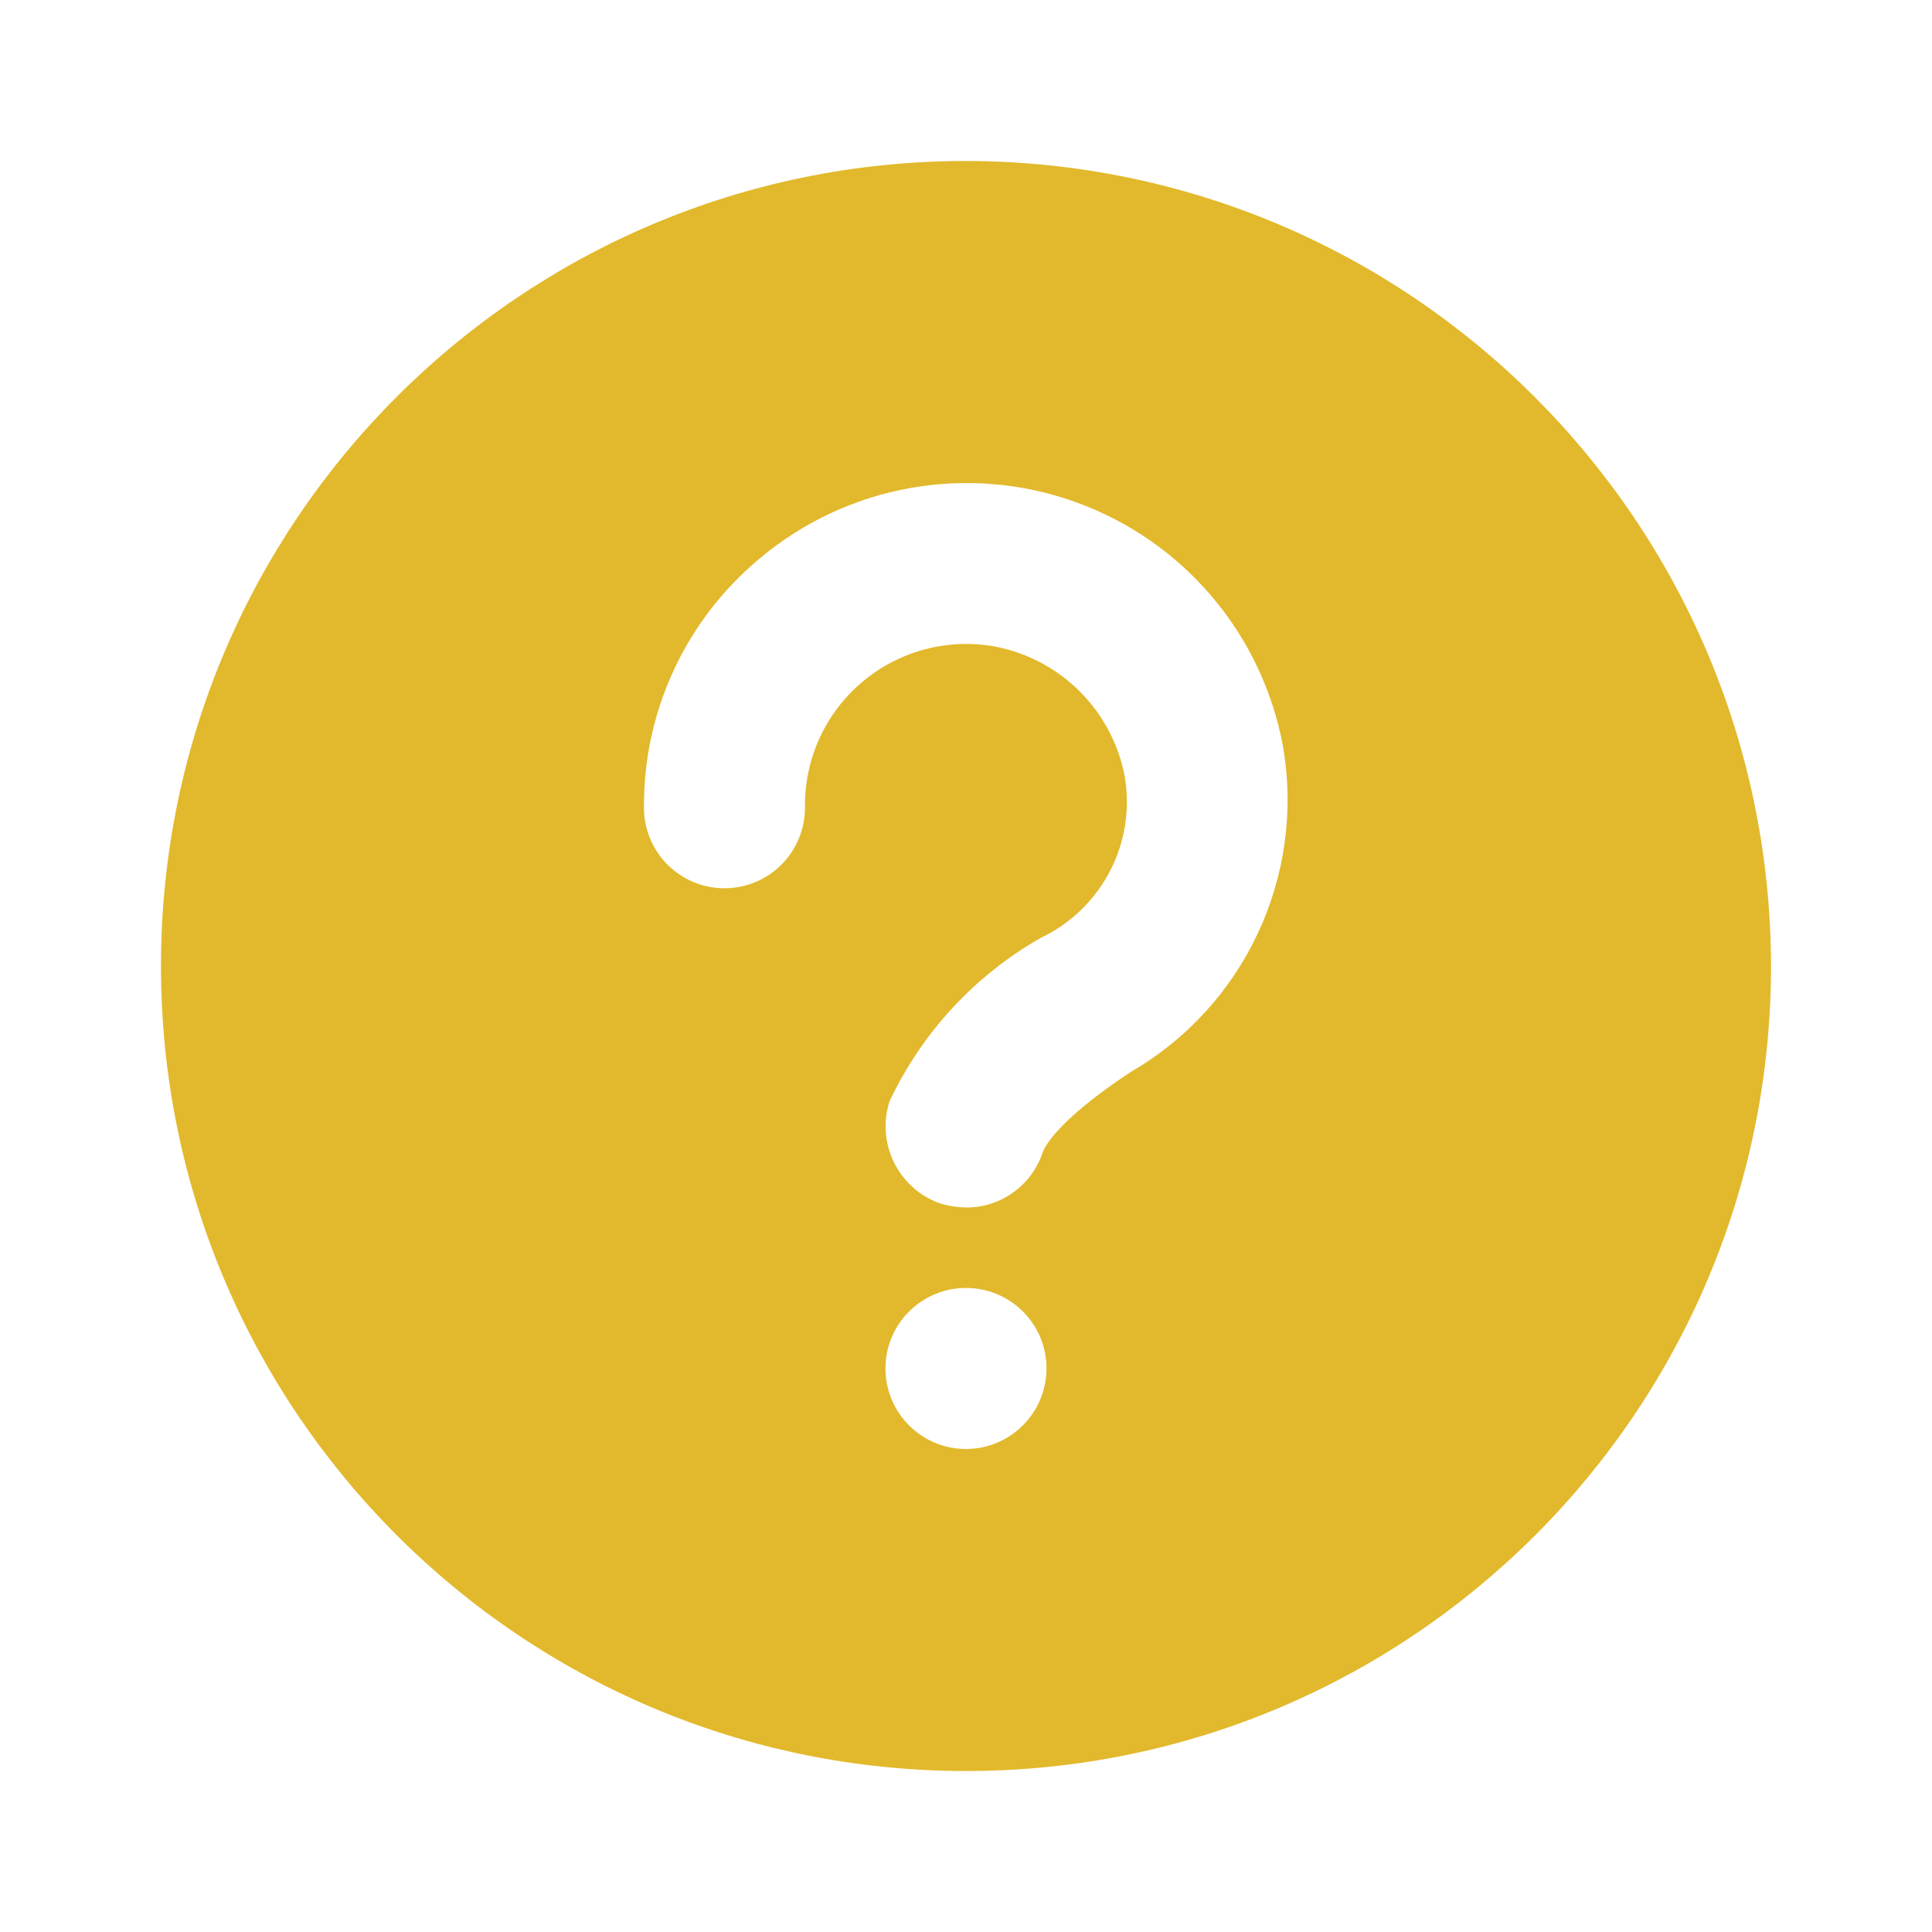
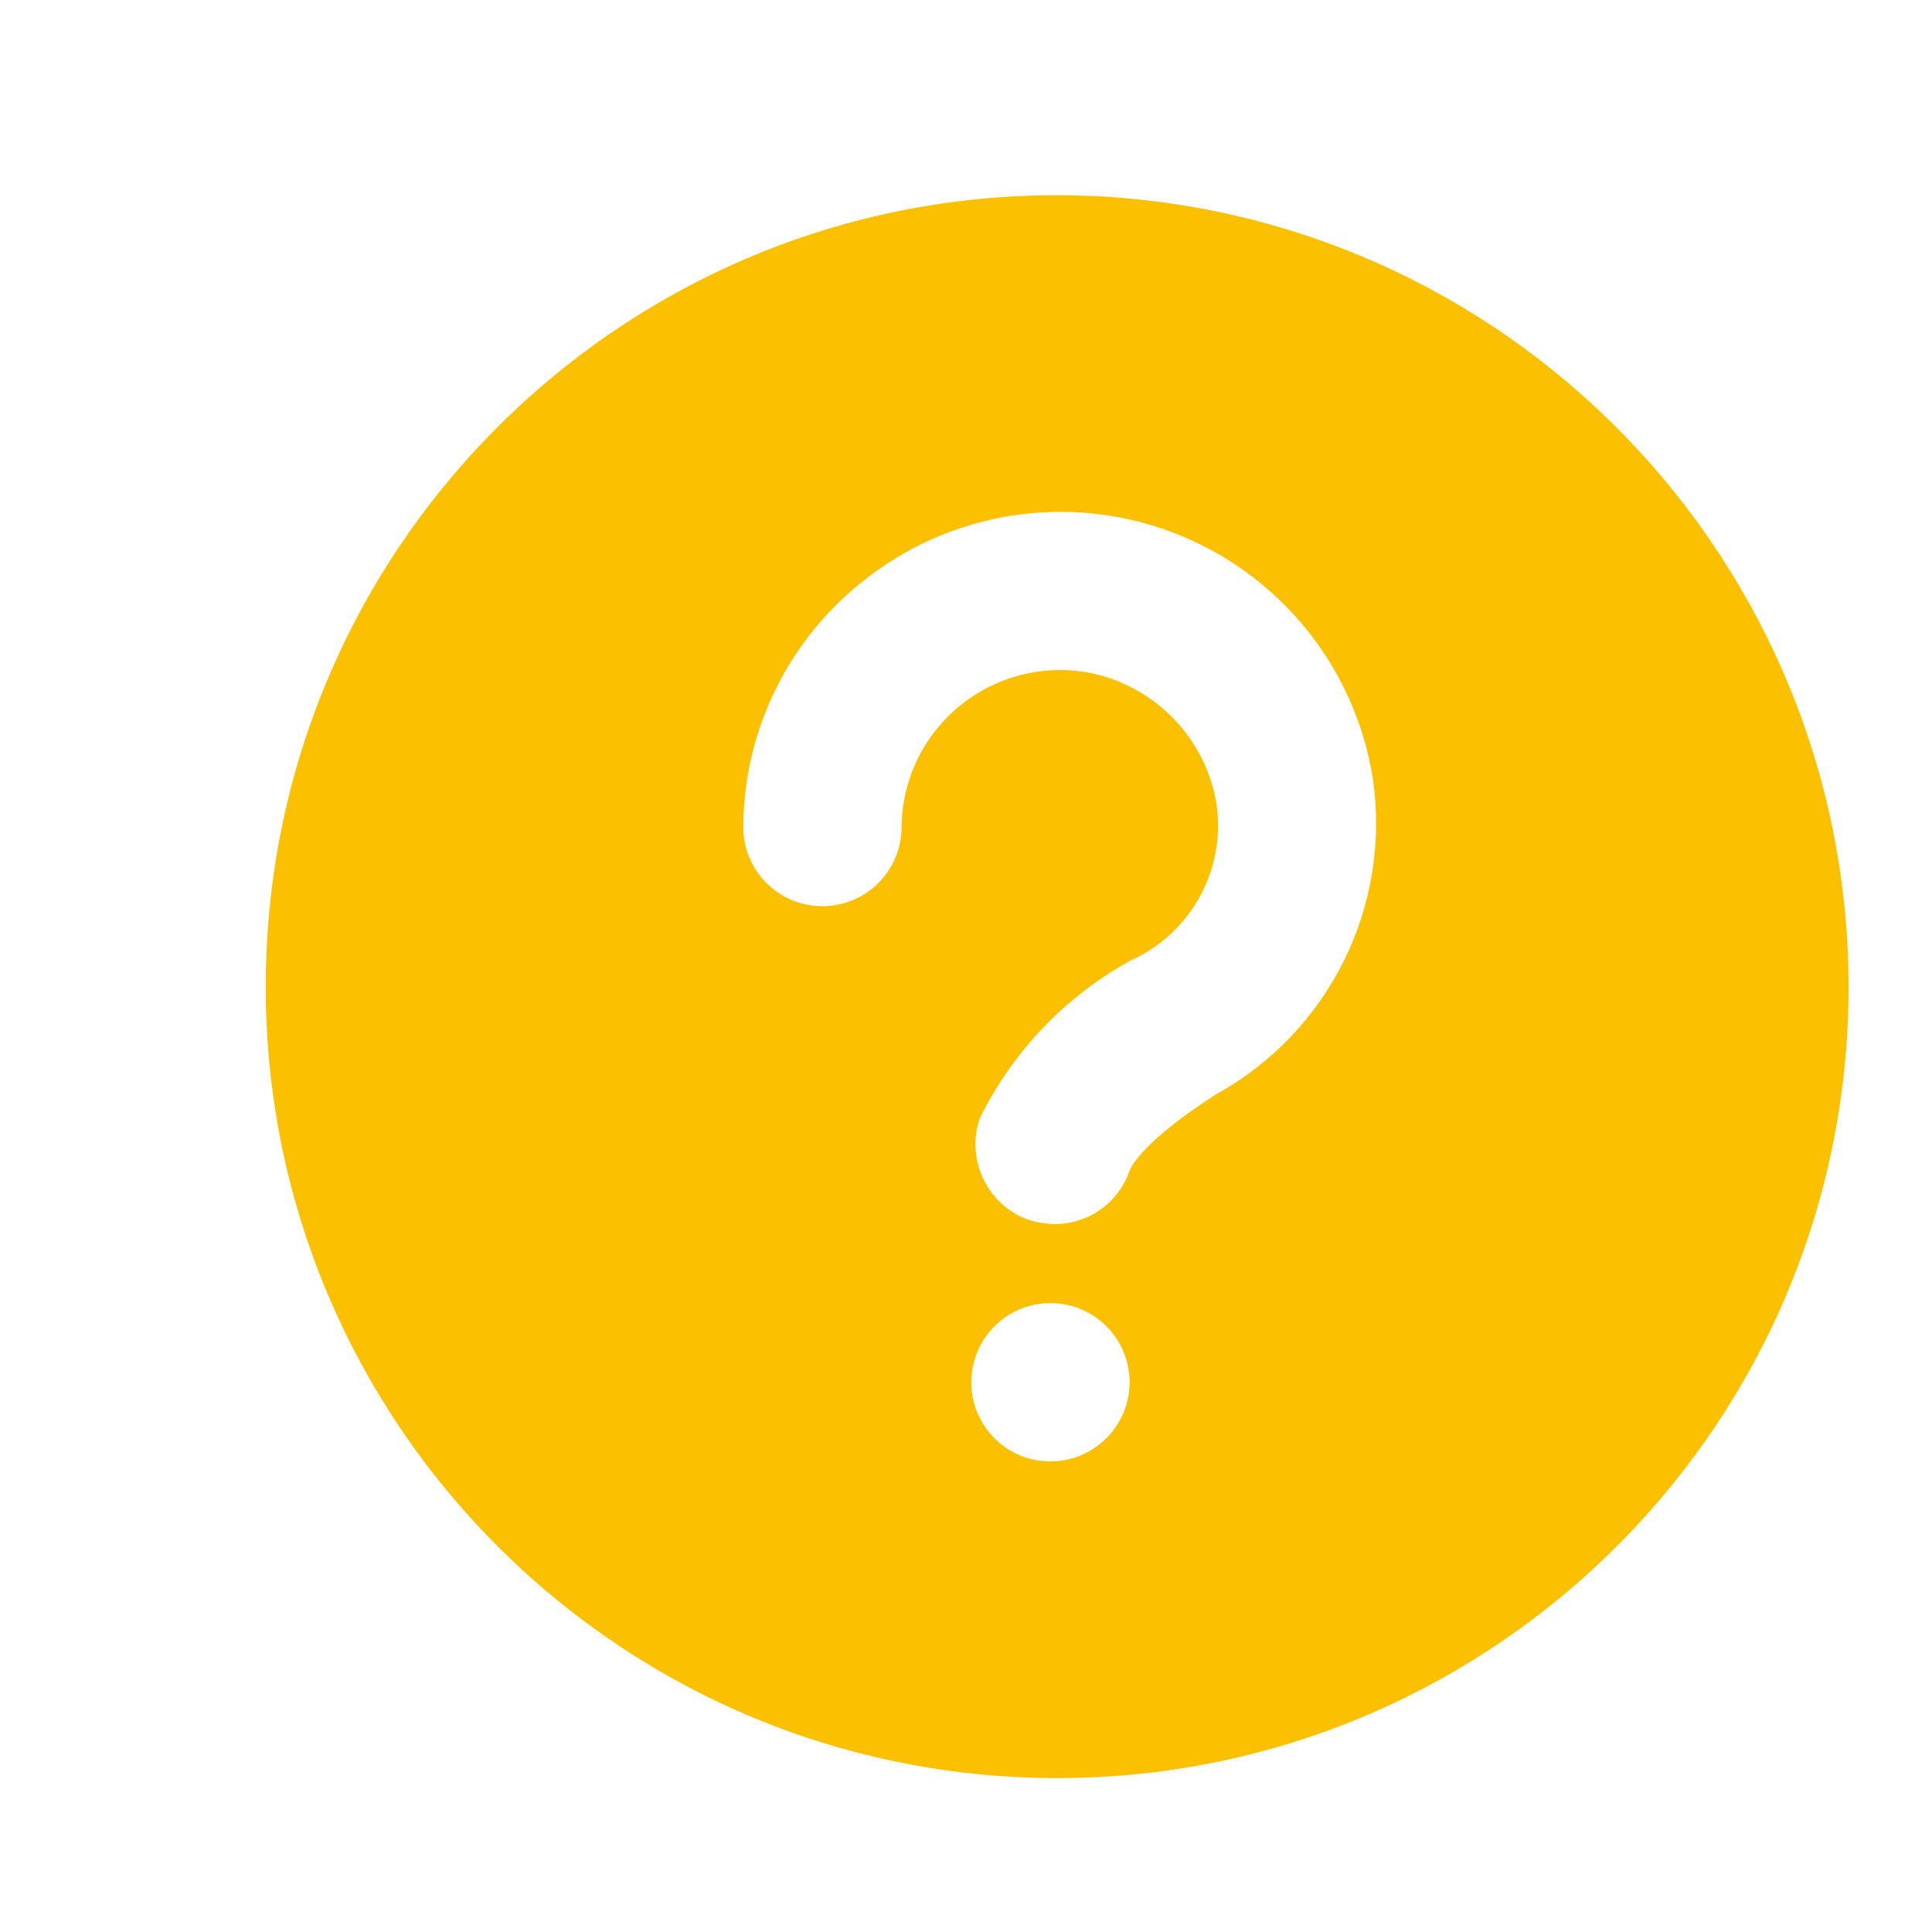
- <svg xmlns="http://www.w3.org/2000/svg" width="25" height="25" viewBox="0 0 25 25">
-   <g id="Group_48218" data-name="Group 48218" transform="translate(-6082 2516)">
-     <rect id="Path" width="25" height="25" transform="translate(6082 -2516)" fill="rgba(255,255,255,0)" />
-     <path id="question-circle-Filled_1_" d="M263.417,2555a10.417,10.417,0,1,0,10.417,10.417A10.434,10.434,0,0,0,263.417,2555Zm0,16.667a1.042,1.042,0,1,1,1.042-1.042A1.045,1.045,0,0,1,263.417,2571.667Zm2.125-4.875c-.958.635-1.115.979-1.135,1.042a1.038,1.038,0,0,1-.99.708,1.235,1.235,0,0,1-.333-.052,1.058,1.058,0,0,1-.656-1.323,4.777,4.777,0,0,1,1.958-2.115,1.948,1.948,0,0,0,1.083-2.1,2.114,2.114,0,0,0-1.667-1.667,2.087,2.087,0,0,0-2.469,2.052,1.042,1.042,0,1,1-2.083,0,4.149,4.149,0,0,1,1.49-3.187,4.162,4.162,0,0,1,6.781,2.438A4.07,4.07,0,0,1,265.542,2566.792Z" transform="translate(5831.083 -5068.917)" fill="#e2b92c" />
+ <svg xmlns="http://www.w3.org/2000/svg" width="25.433" height="25.433" viewBox="0 0 25.433 25.433">
+   <g id="Group_48231" data-name="Group 48231" transform="translate(4711.216 -4344.775)">
+     <rect id="Path" width="25" height="25" transform="matrix(1, 0.017, -0.017, 1, -4710.78, 4344.775)" fill="rgba(255,255,255,0)" />
+     <path id="question-circle-Filled_1_" d="M263.417,2555a10.417,10.417,0,1,0,10.417,10.417A10.434,10.434,0,0,0,263.417,2555Zm0,16.667a1.042,1.042,0,1,1,1.042-1.042A1.045,1.045,0,0,1,263.417,2571.667Zm2.125-4.875c-.958.635-1.115.979-1.135,1.042a1.038,1.038,0,0,1-.99.708,1.235,1.235,0,0,1-.333-.052,1.058,1.058,0,0,1-.656-1.323,4.777,4.777,0,0,1,1.958-2.115,1.948,1.948,0,0,0,1.083-2.1,2.114,2.114,0,0,0-1.667-1.667,2.087,2.087,0,0,0-2.469,2.052,1.042,1.042,0,1,1-2.083,0,4.149,4.149,0,0,1,1.49-3.187,4.162,4.162,0,0,1,6.781,2.438A4.07,4.07,0,0,1,265.542,2566.792Z" transform="matrix(1, 0.017, -0.017, 1, -4917.104, 1787.868)" fill="#fbc100" />
  </g>
</svg>
